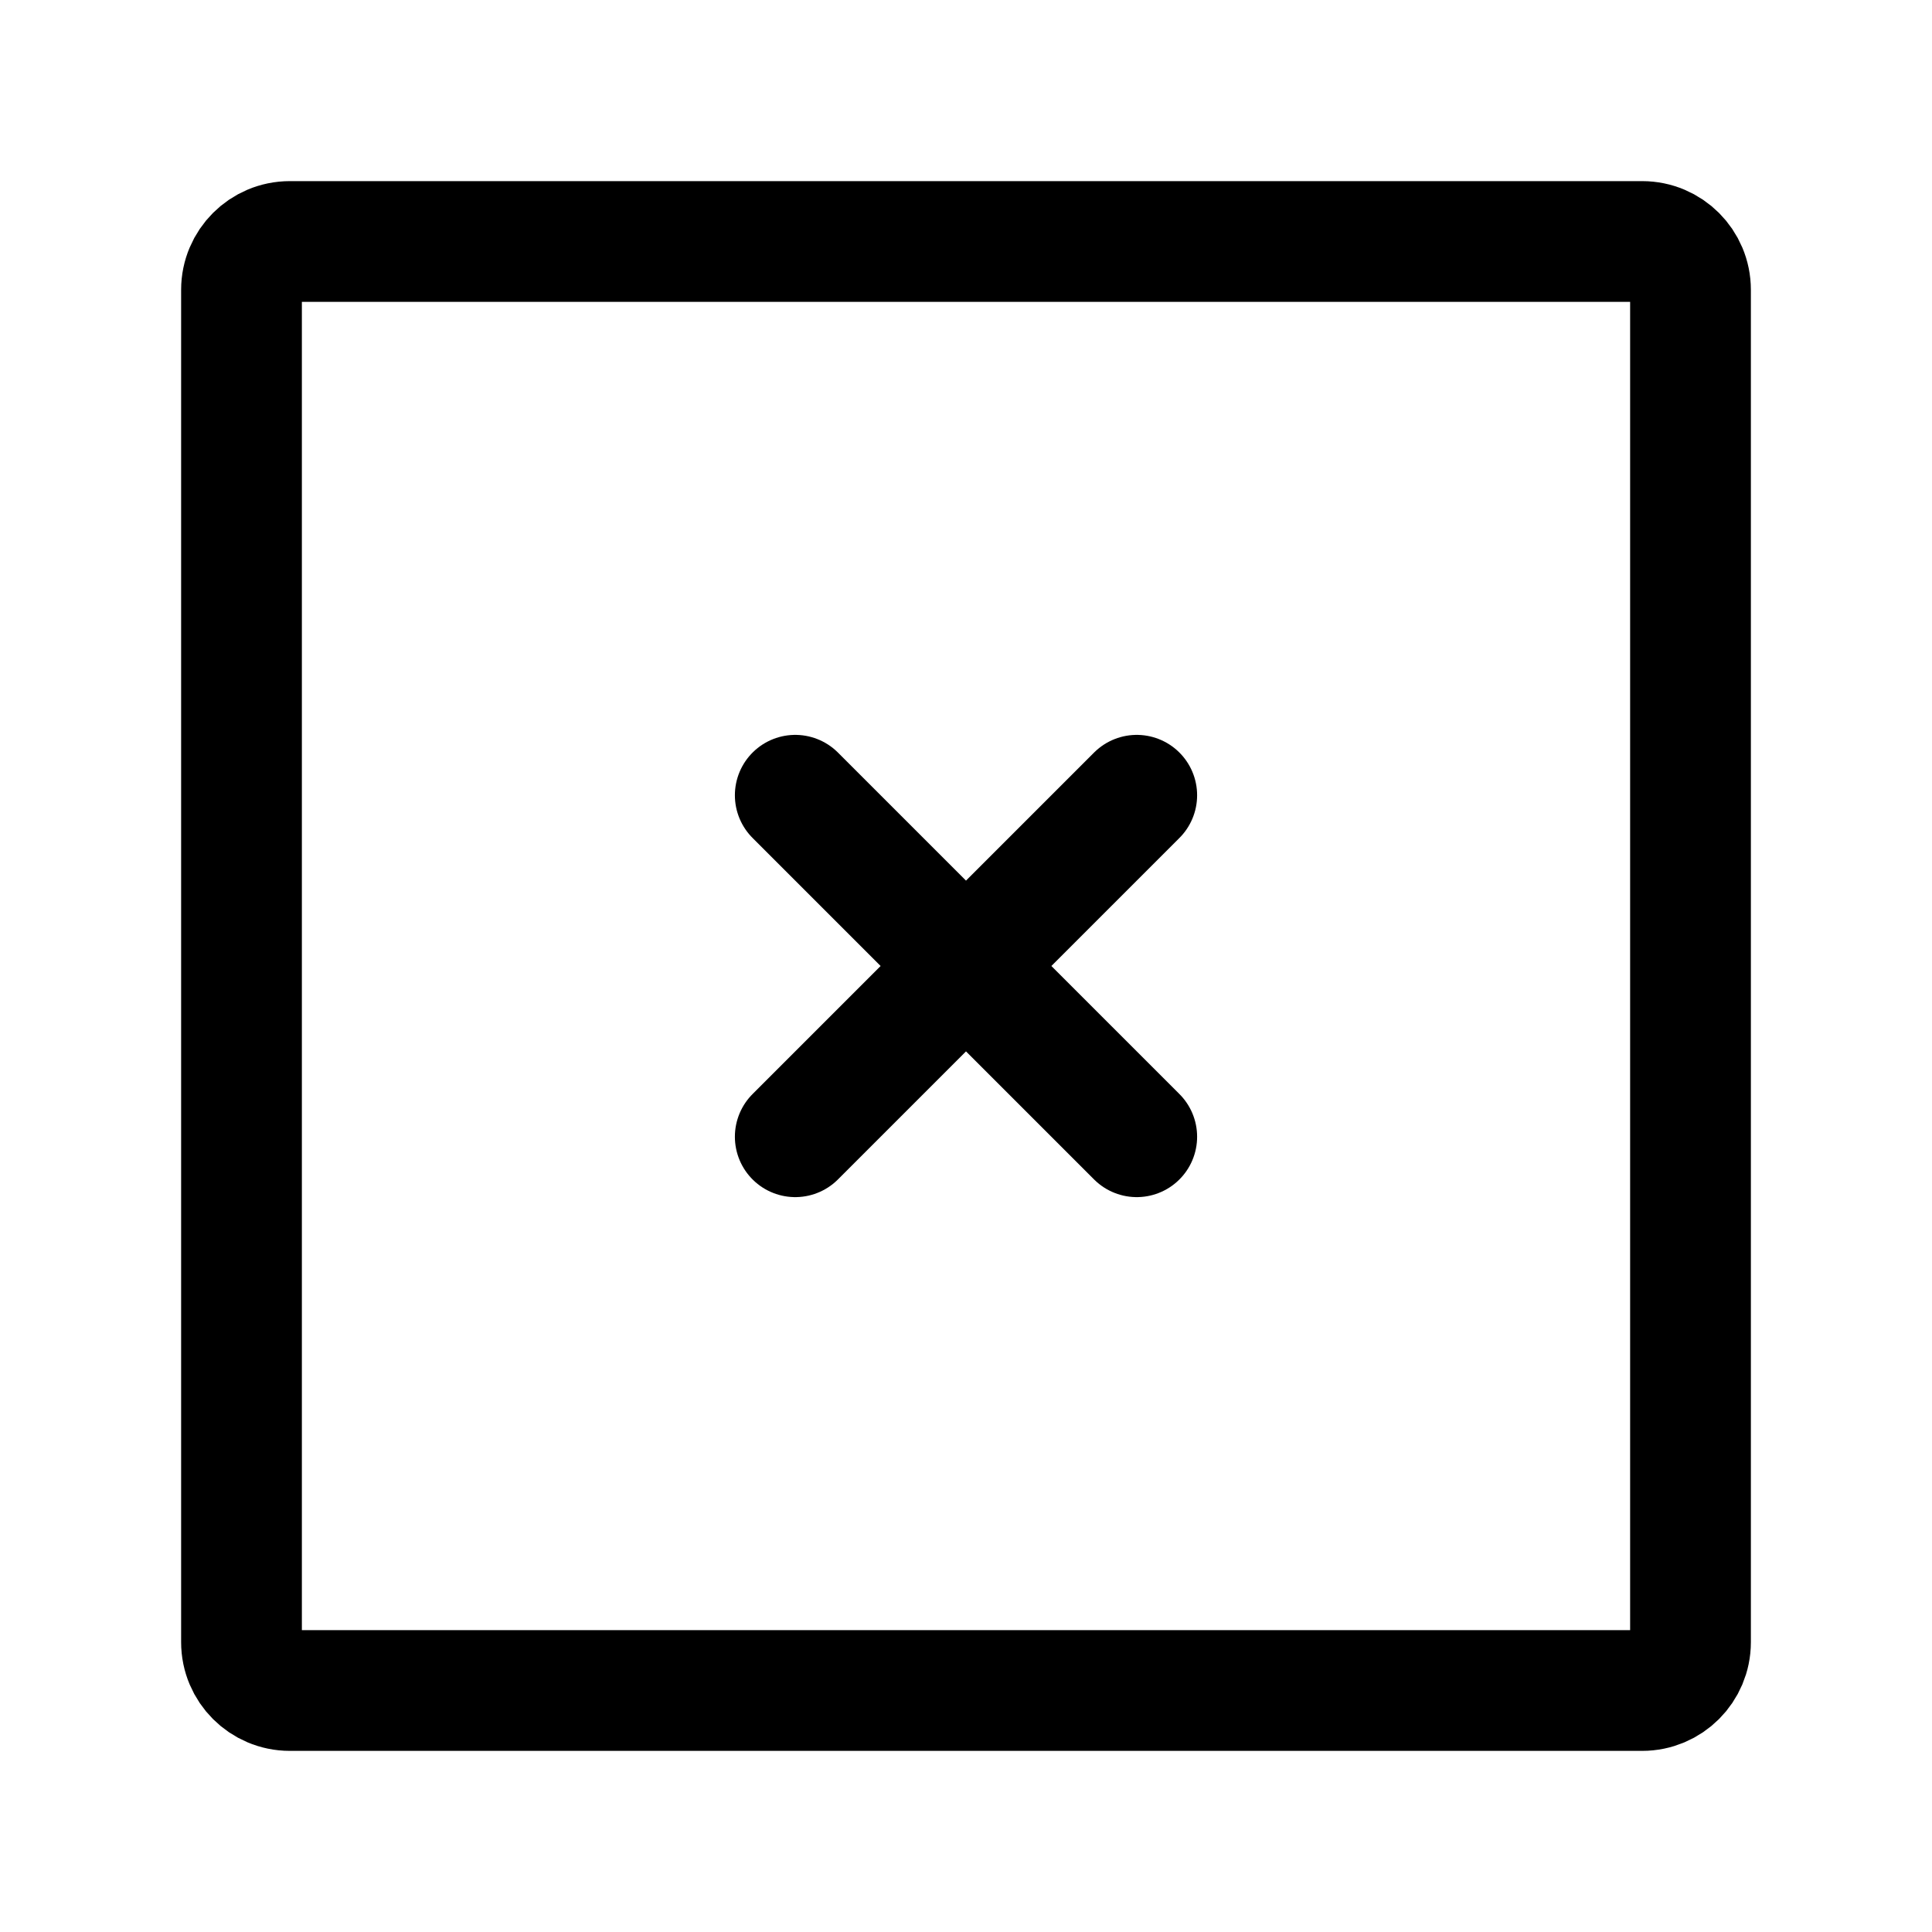
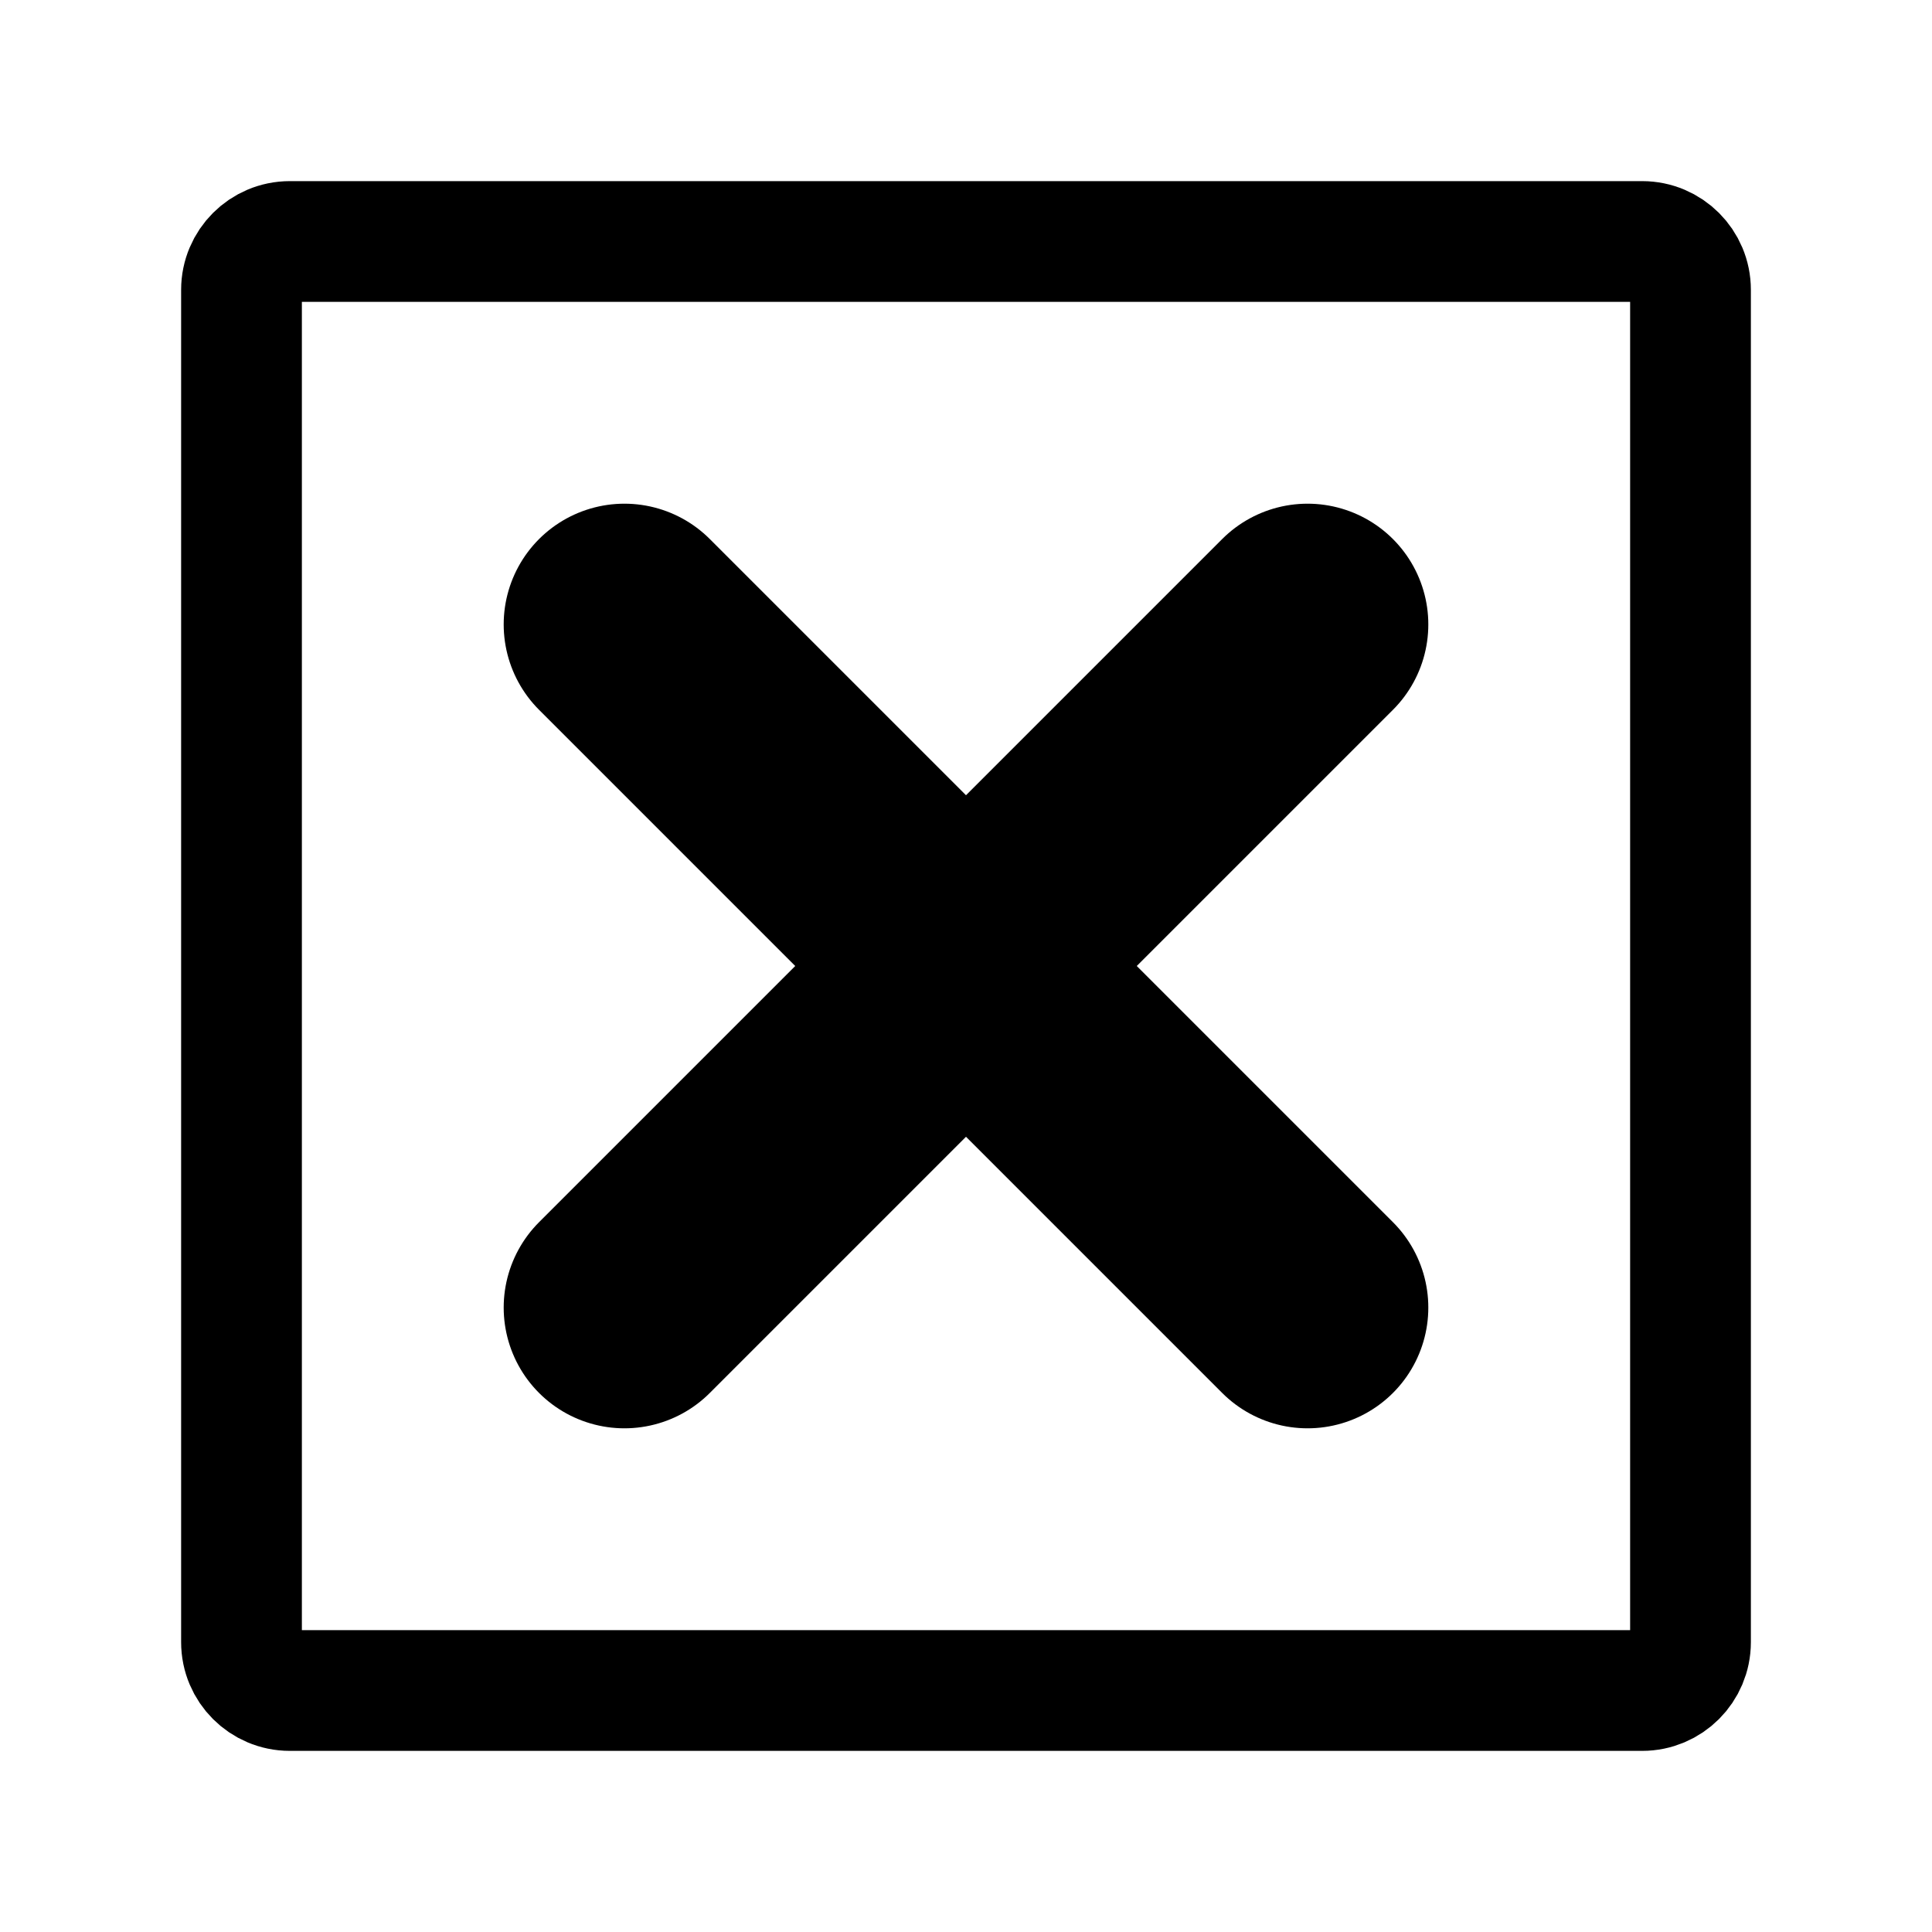
- <svg xmlns="http://www.w3.org/2000/svg" width="24px" height="24px" stroke-width="1.5" viewBox="0 0 24 24" fill="none" color="#000000">
-   <path d="M9.879 14.121L12 12M14.121 9.879L12 12M12 12L9.879 9.879M12 12L14.121 14.121" stroke="#000000" stroke-width="1.5" stroke-linecap="round" stroke-linejoin="round" />
-   <path d="M21 3.6V20.4C21 20.731 20.731 21 20.4 21H3.6C3.269 21 3 20.731 3 20.4V3.6C3 3.269 3.269 3 3.6 3H20.4C20.731 3 21 3.269 21 3.6Z" stroke="#000000" stroke-width="1.5" stroke-linecap="round" stroke-linejoin="round" />
+ <svg xmlns="http://www.w3.org/2000/svg" width="24px" height="24px" stroke-width="1.5" viewBox="0 0 24 24" fill="none" color="#000000" version="1.1" id="svg2">
+   <defs id="defs2" />
+   <path d="m 7.757,16.243 4.243,-4.243 m 4.243,-4.243 -4.243,4.243 m 0,0 -4.243,-4.243 m 4.243,4.243 4.243,4.243" stroke="#000000" stroke-width="3" stroke-linecap="round" stroke-linejoin="round" id="path1" />
+   <path d="M21 3.6V20.4C21 20.731 20.731 21 20.4 21H3.6C3.269 21 3 20.731 3 20.4V3.6C3 3.269 3.269 3 3.6 3H20.4C20.731 3 21 3.269 21 3.6Z" stroke="#000000" stroke-width="1.5" stroke-linecap="round" stroke-linejoin="round" id="path2" />
</svg>
